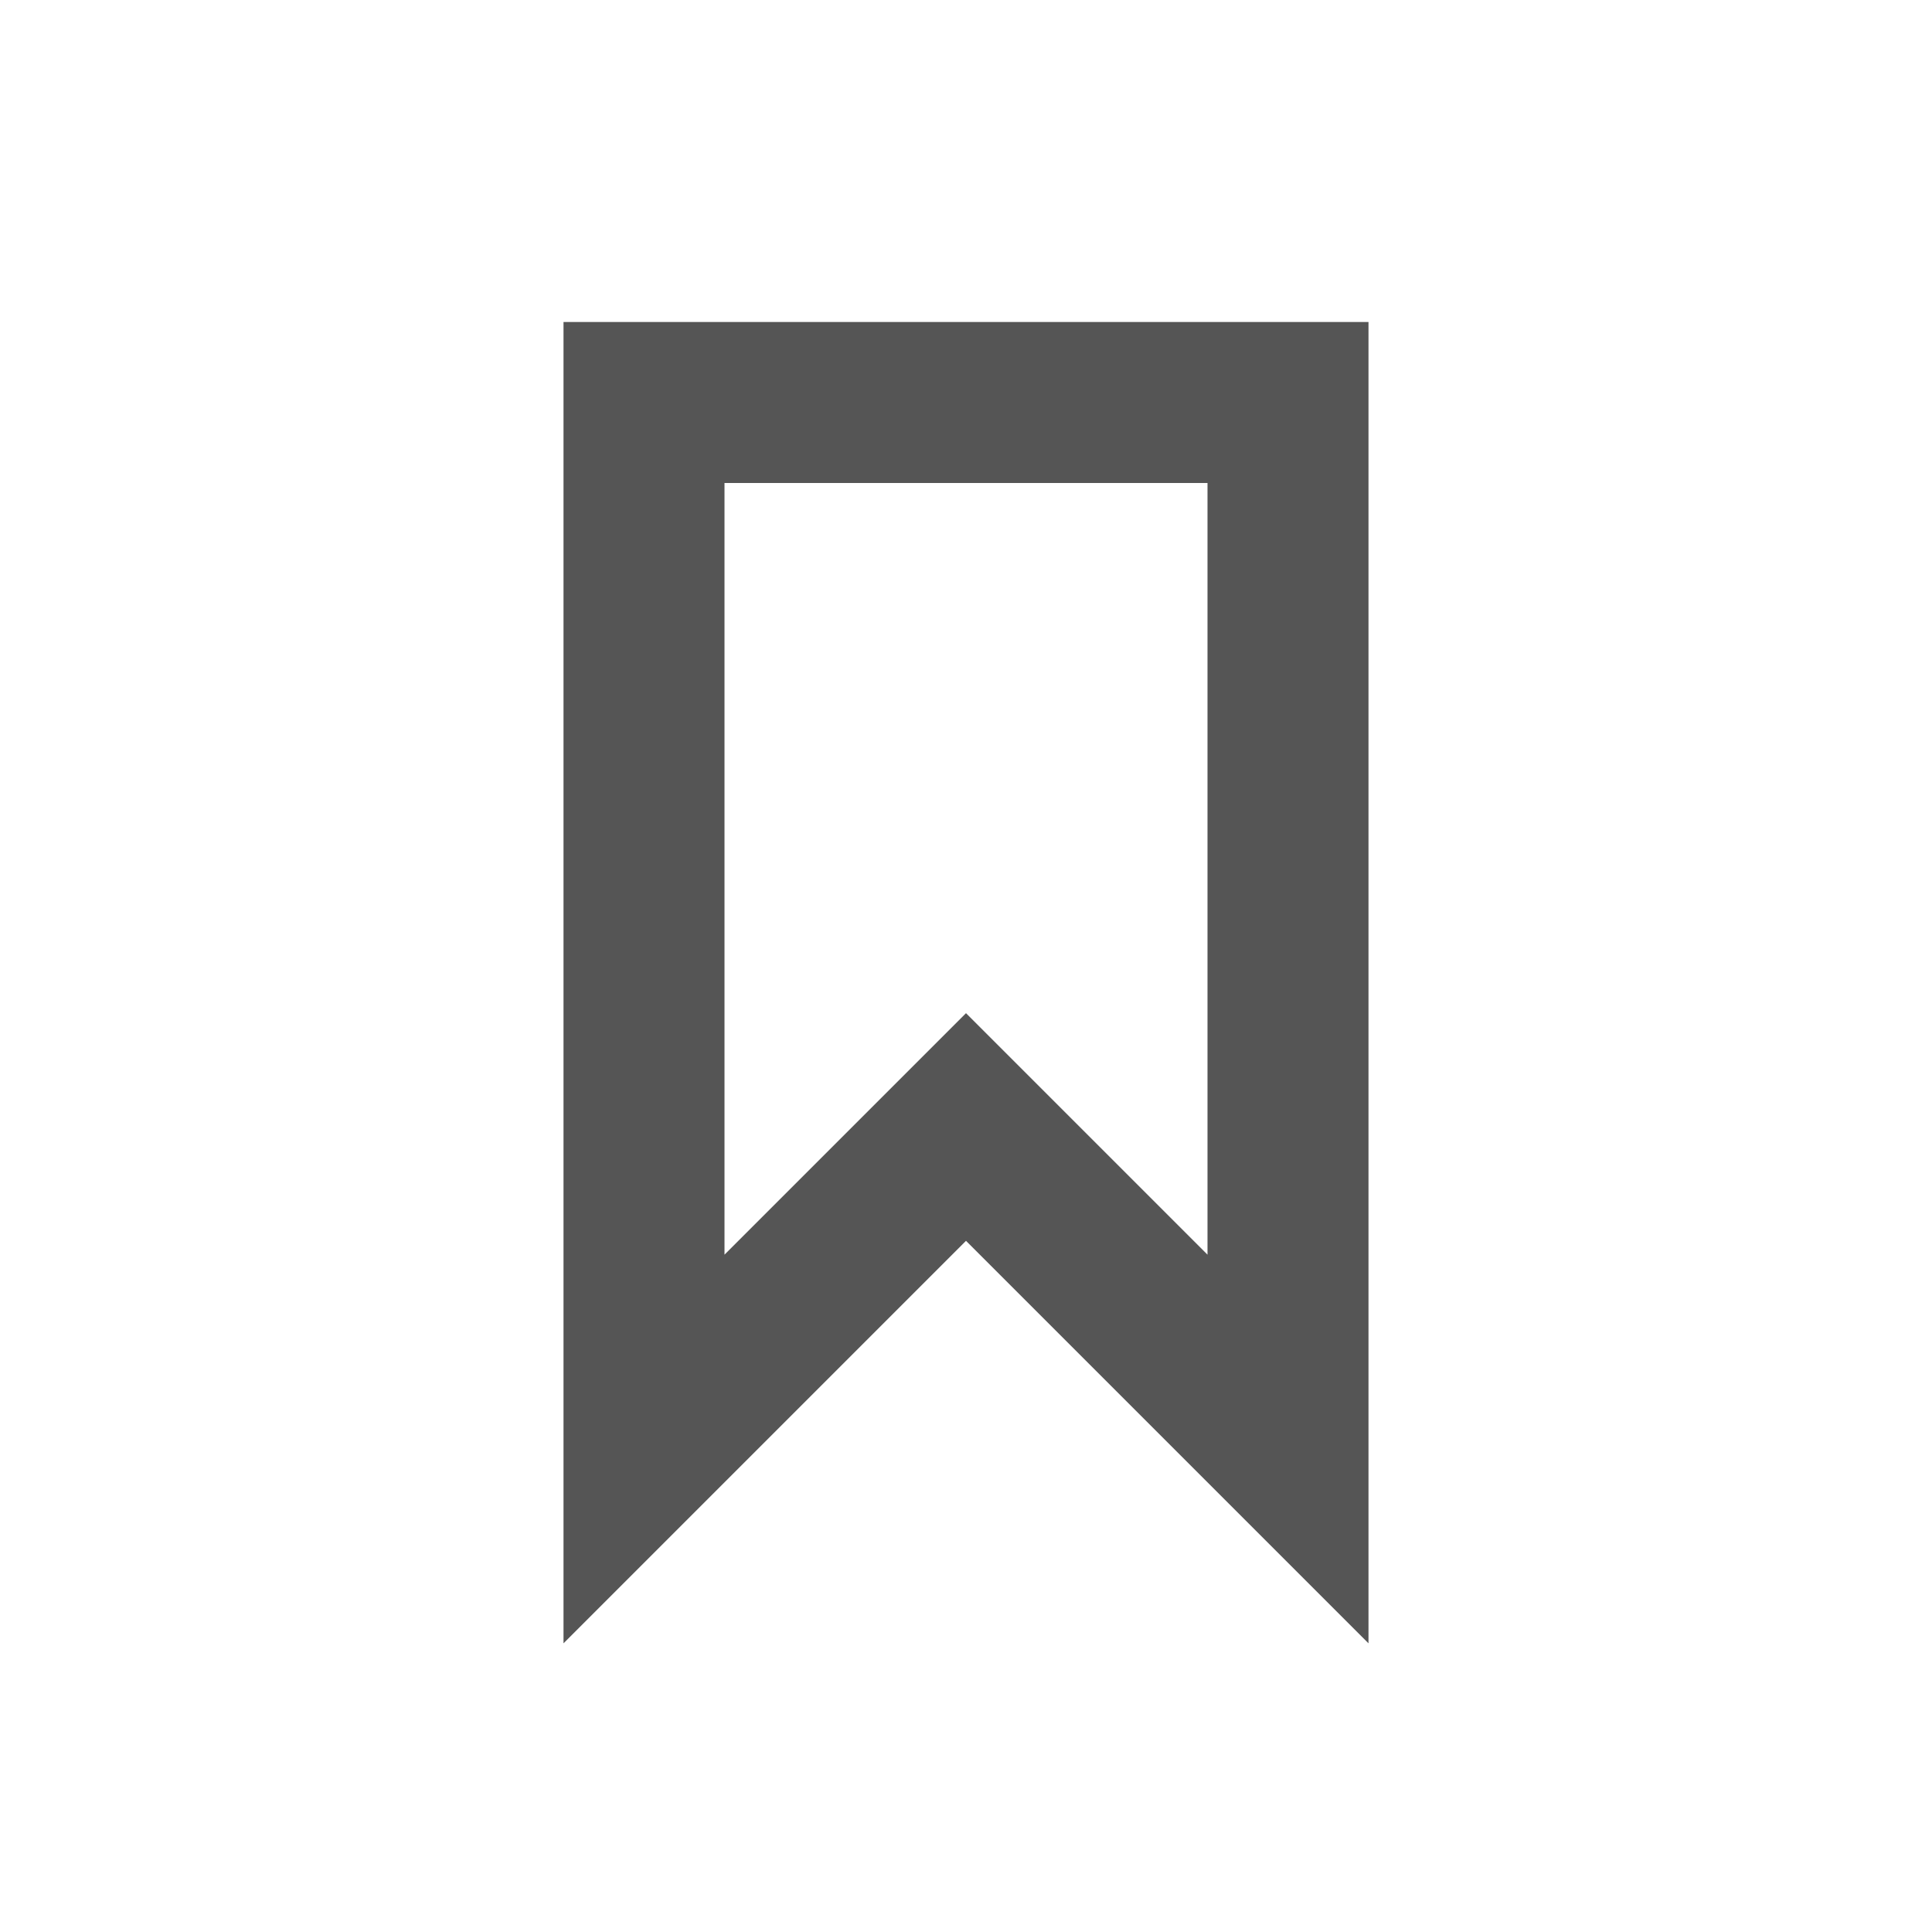
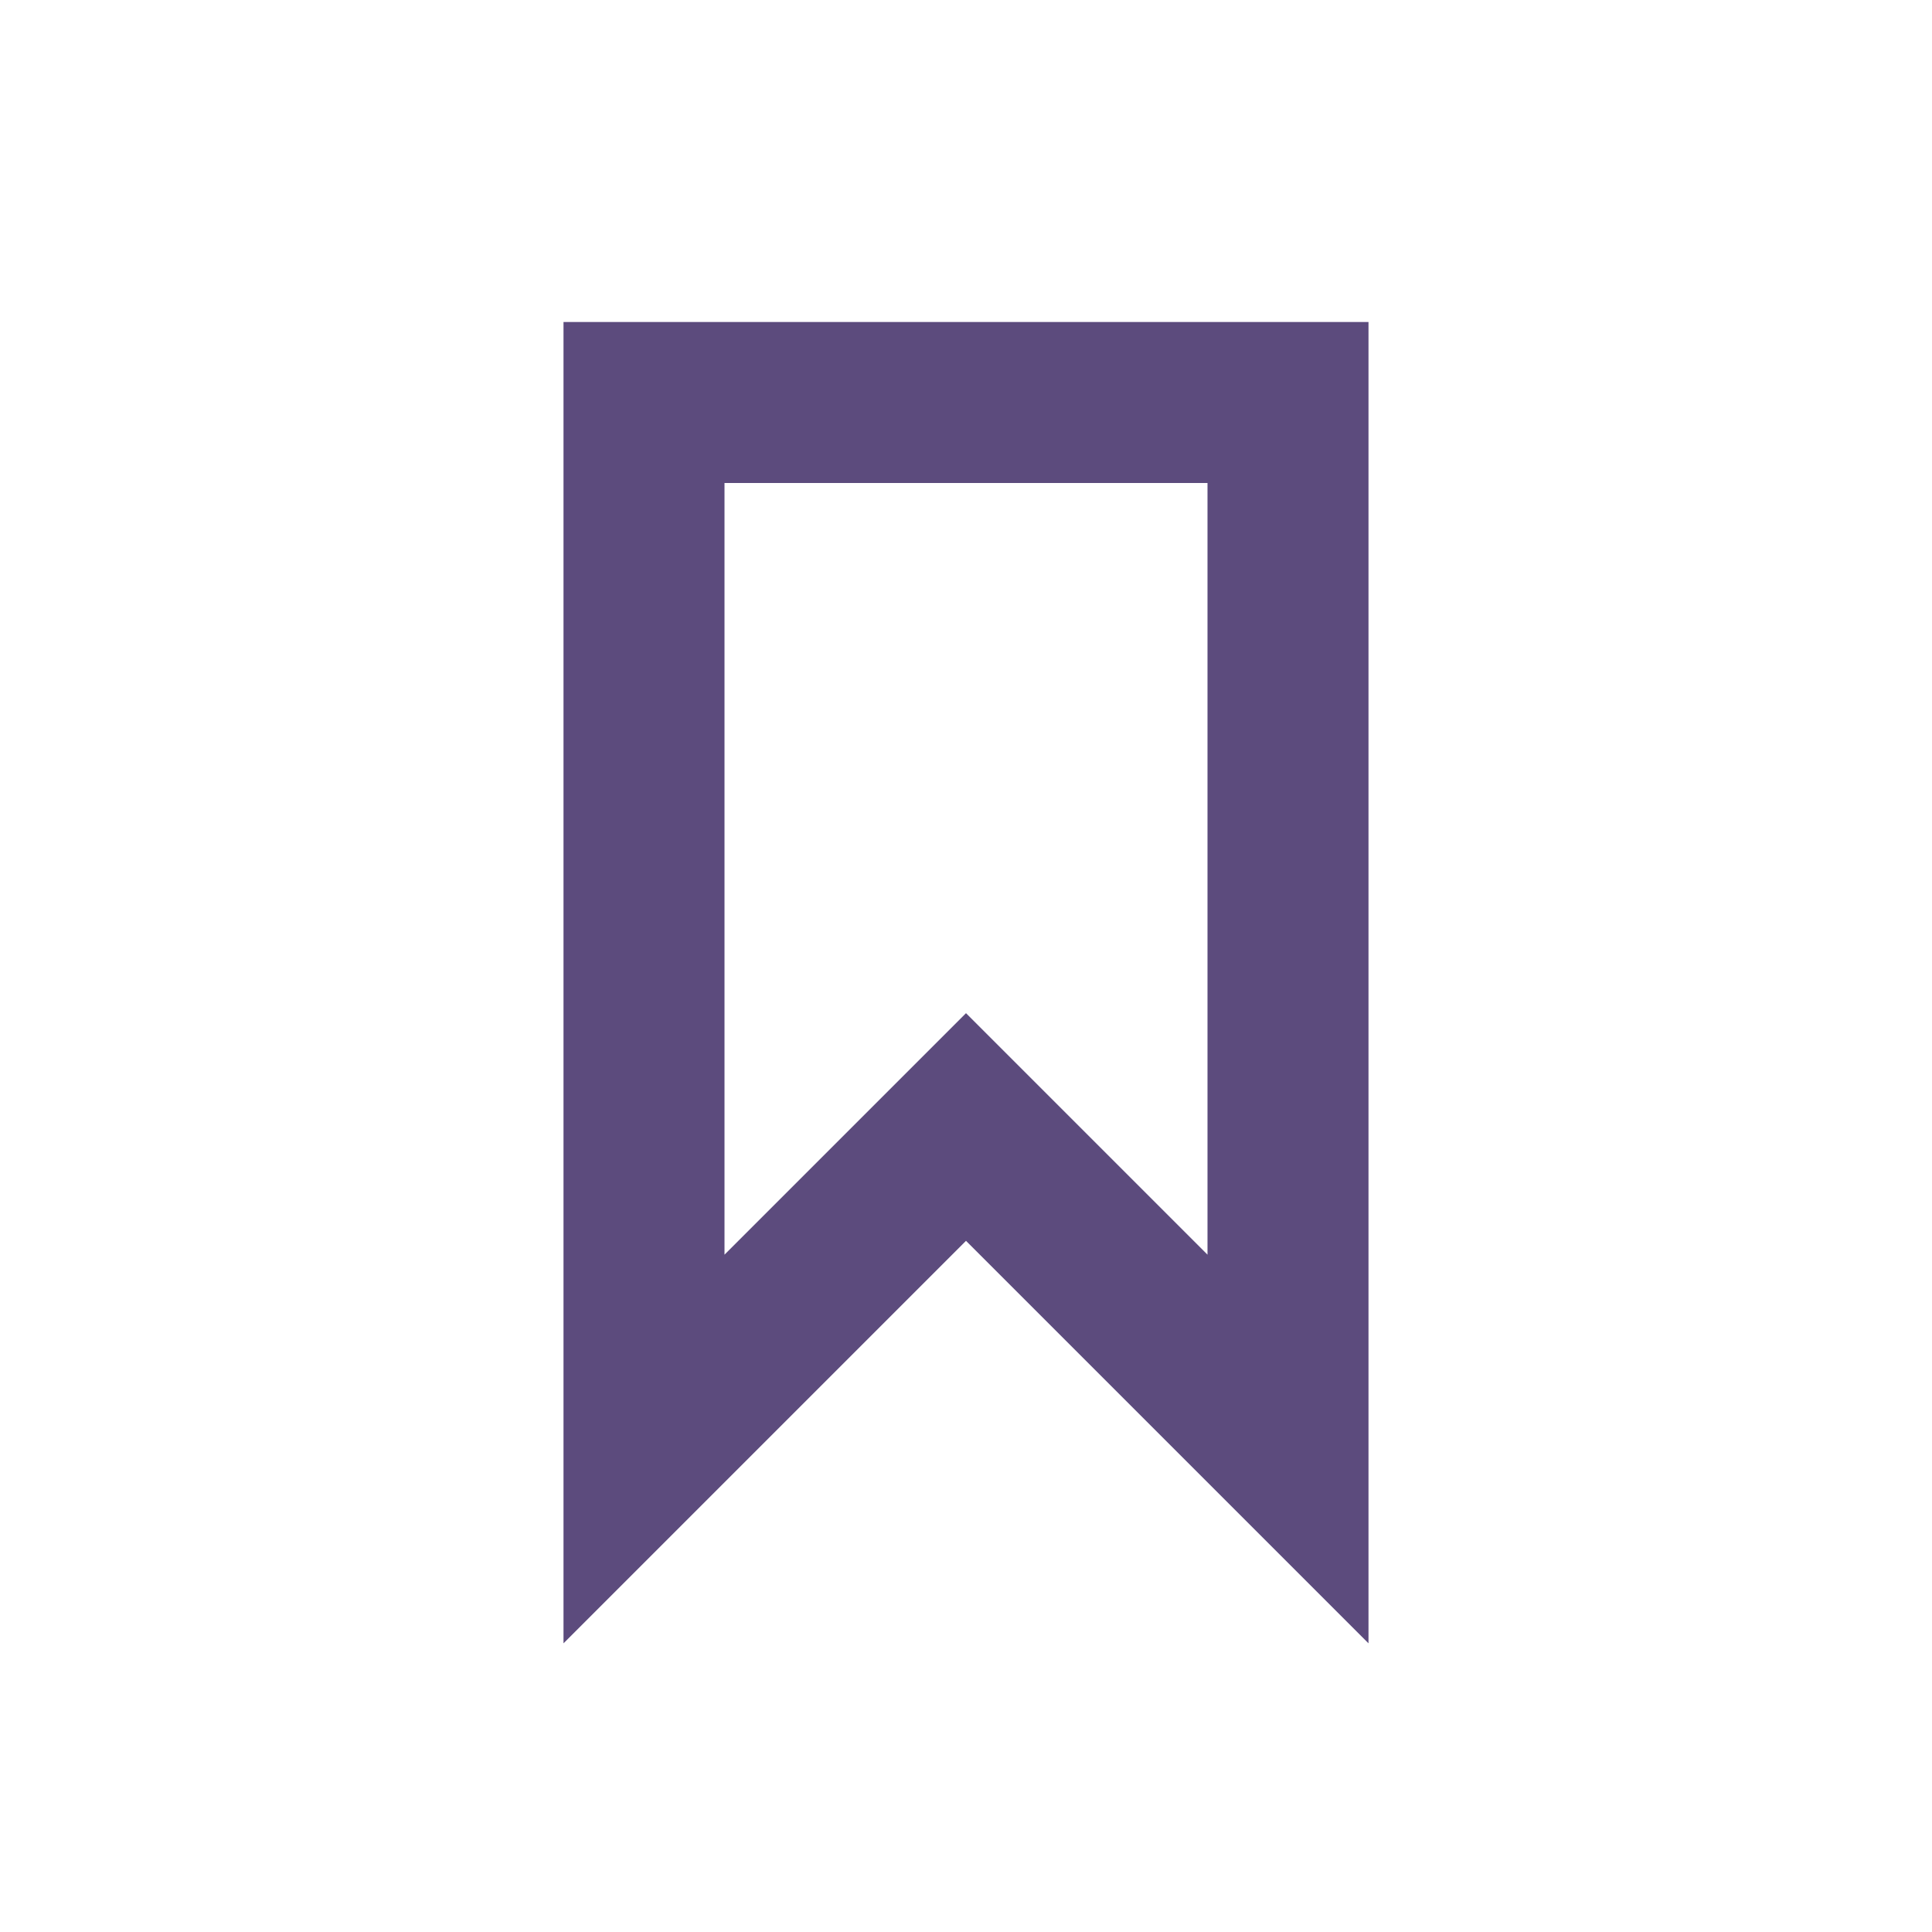
<svg xmlns="http://www.w3.org/2000/svg" width="24px" height="24px" viewBox="0 0 24 24" version="1.1">
  <g id="Artboard" stroke="none" stroke-width="1" fill="none" fill-rule="evenodd">
    <g id="ic-label" transform="translate(2, 2)">
-       <g id="Group_8996" transform="translate(5, 2)" fill="#555555" fill-rule="nonzero">
+       <g id="Group_8996" transform="translate(5, 2)" fill="#5C4B7D" fill-rule="nonzero">
        <path d="M10,16.414 L5,11.414 L0,16.414 L0,0 L10,0 L10,16.414 Z M5,8.586 L8,11.586 L8,2 L2,2 L2,11.586 L5,8.586 Z" id="Path_18961" />
      </g>
      <polygon id="Rectangle_4641" points="0 0 20 0 20 20 0 20" />
    </g>
  </g>
</svg>
